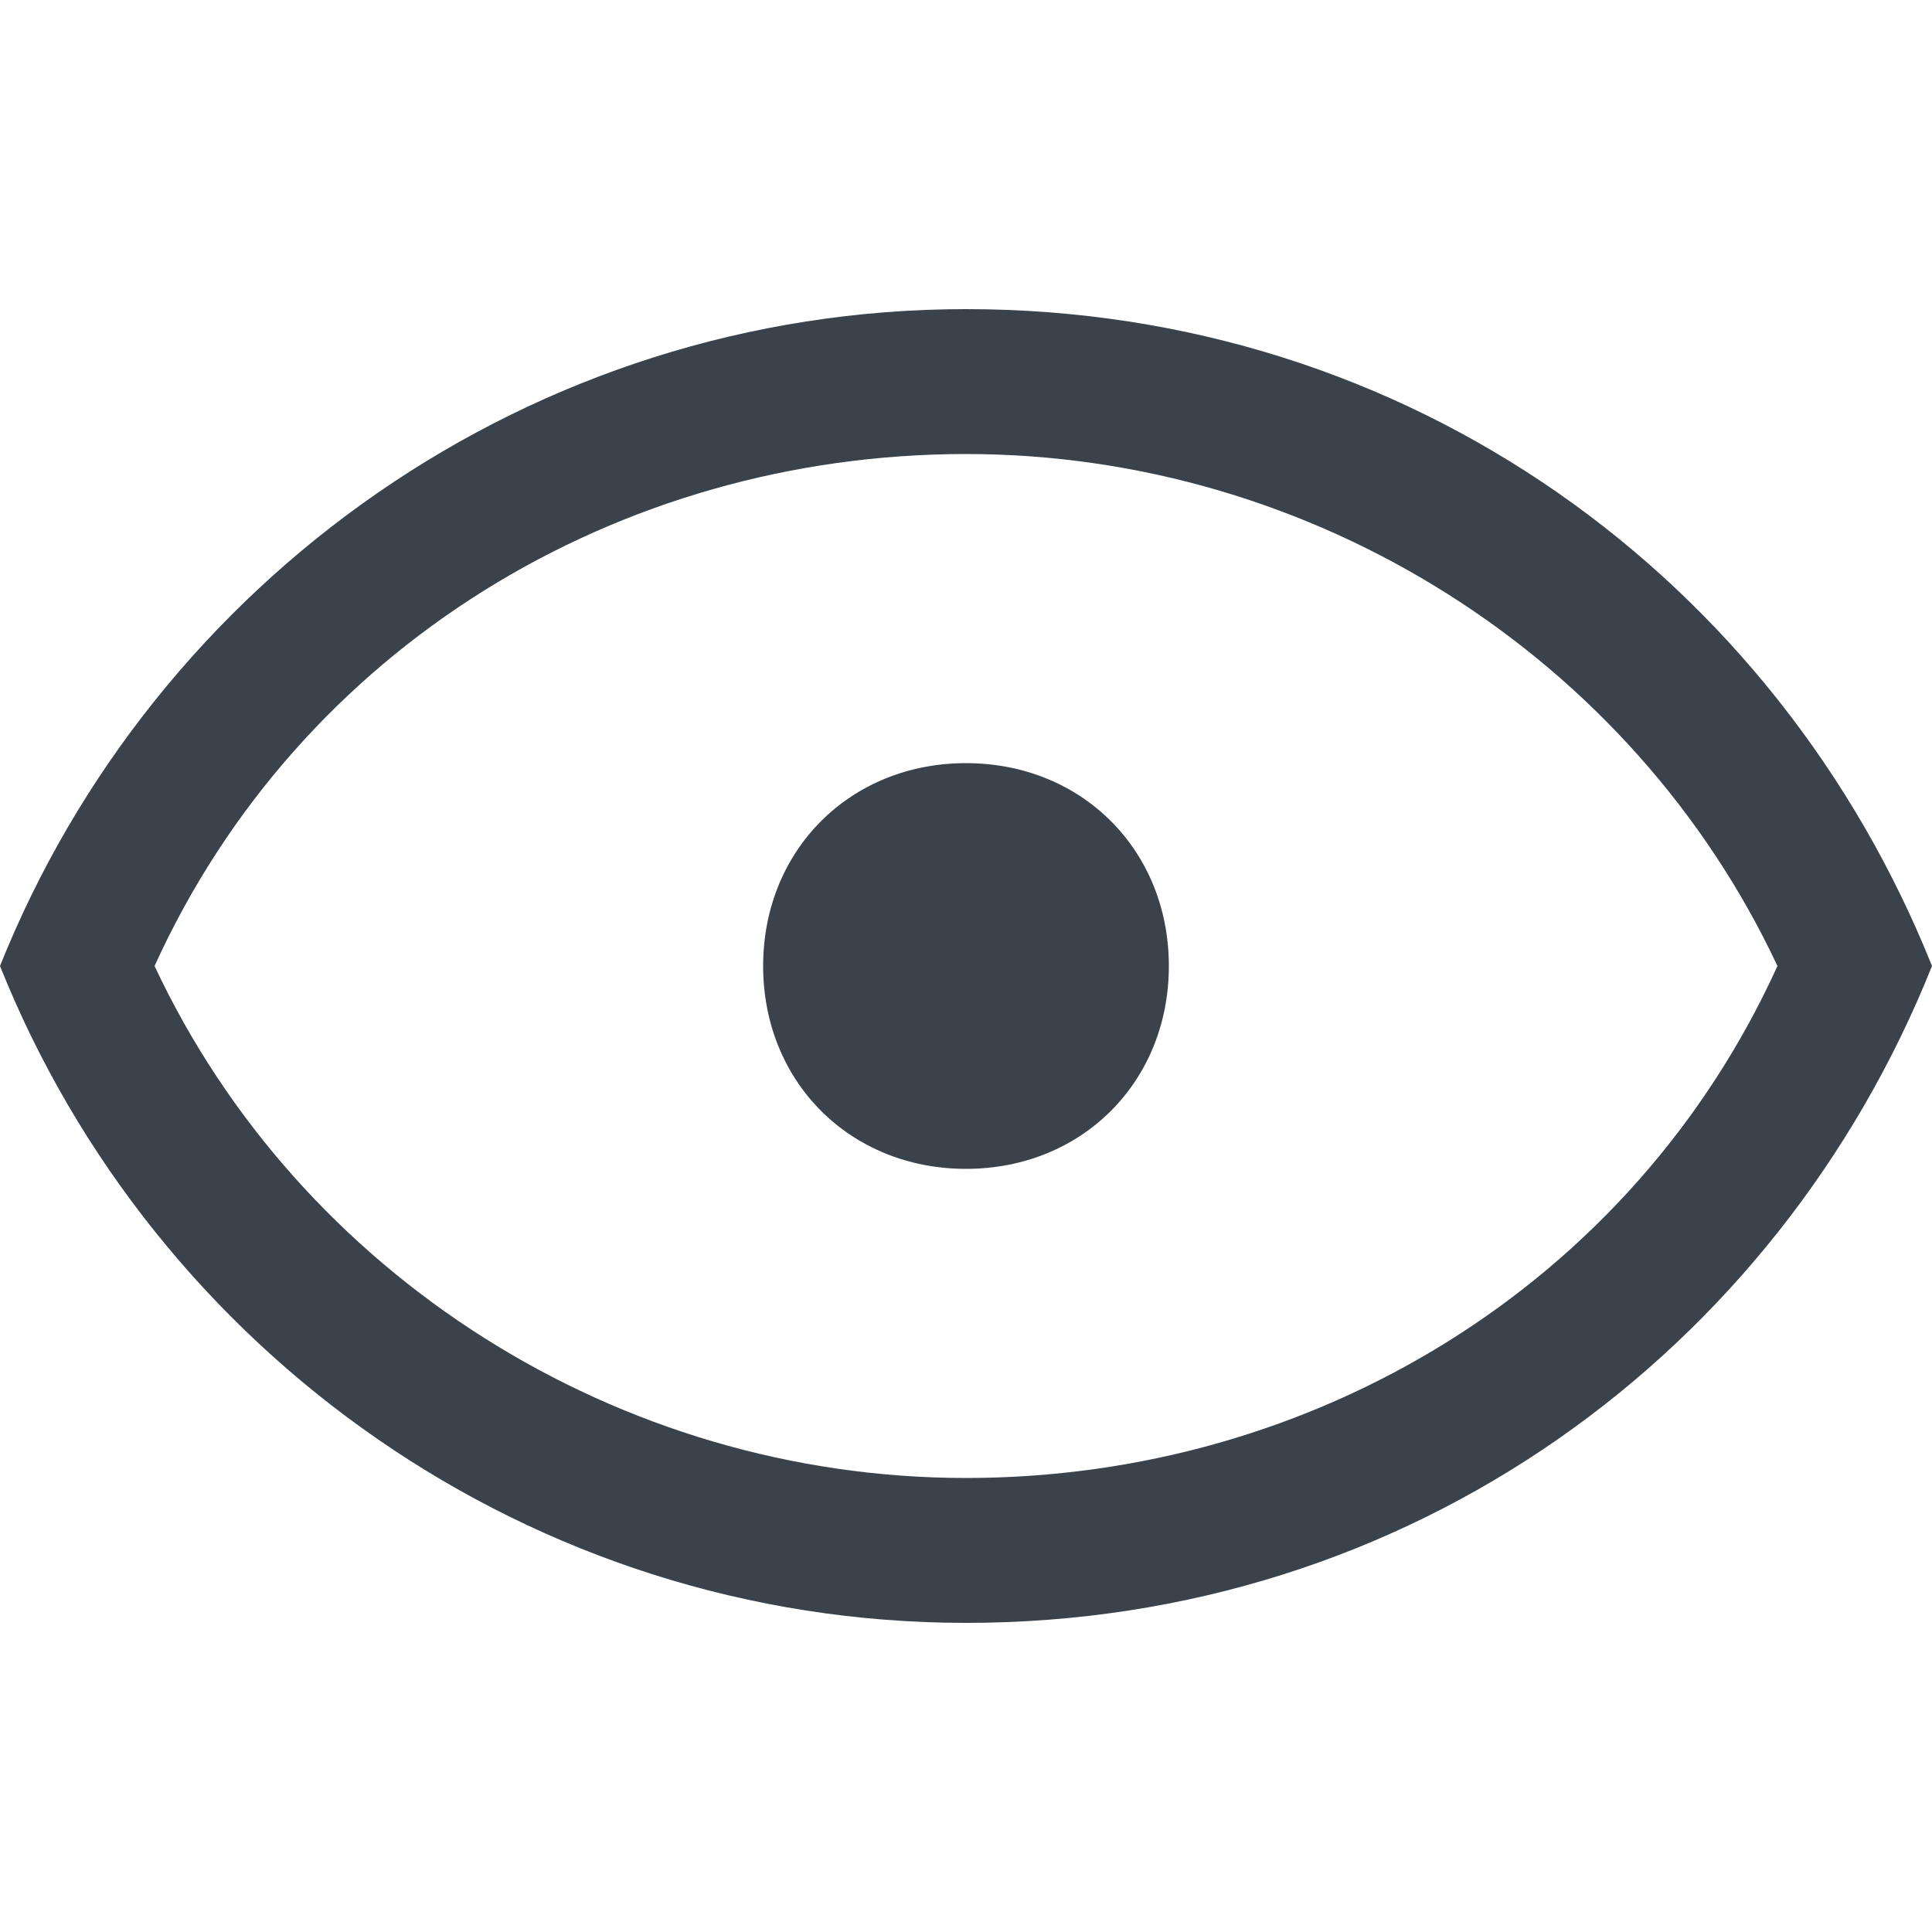
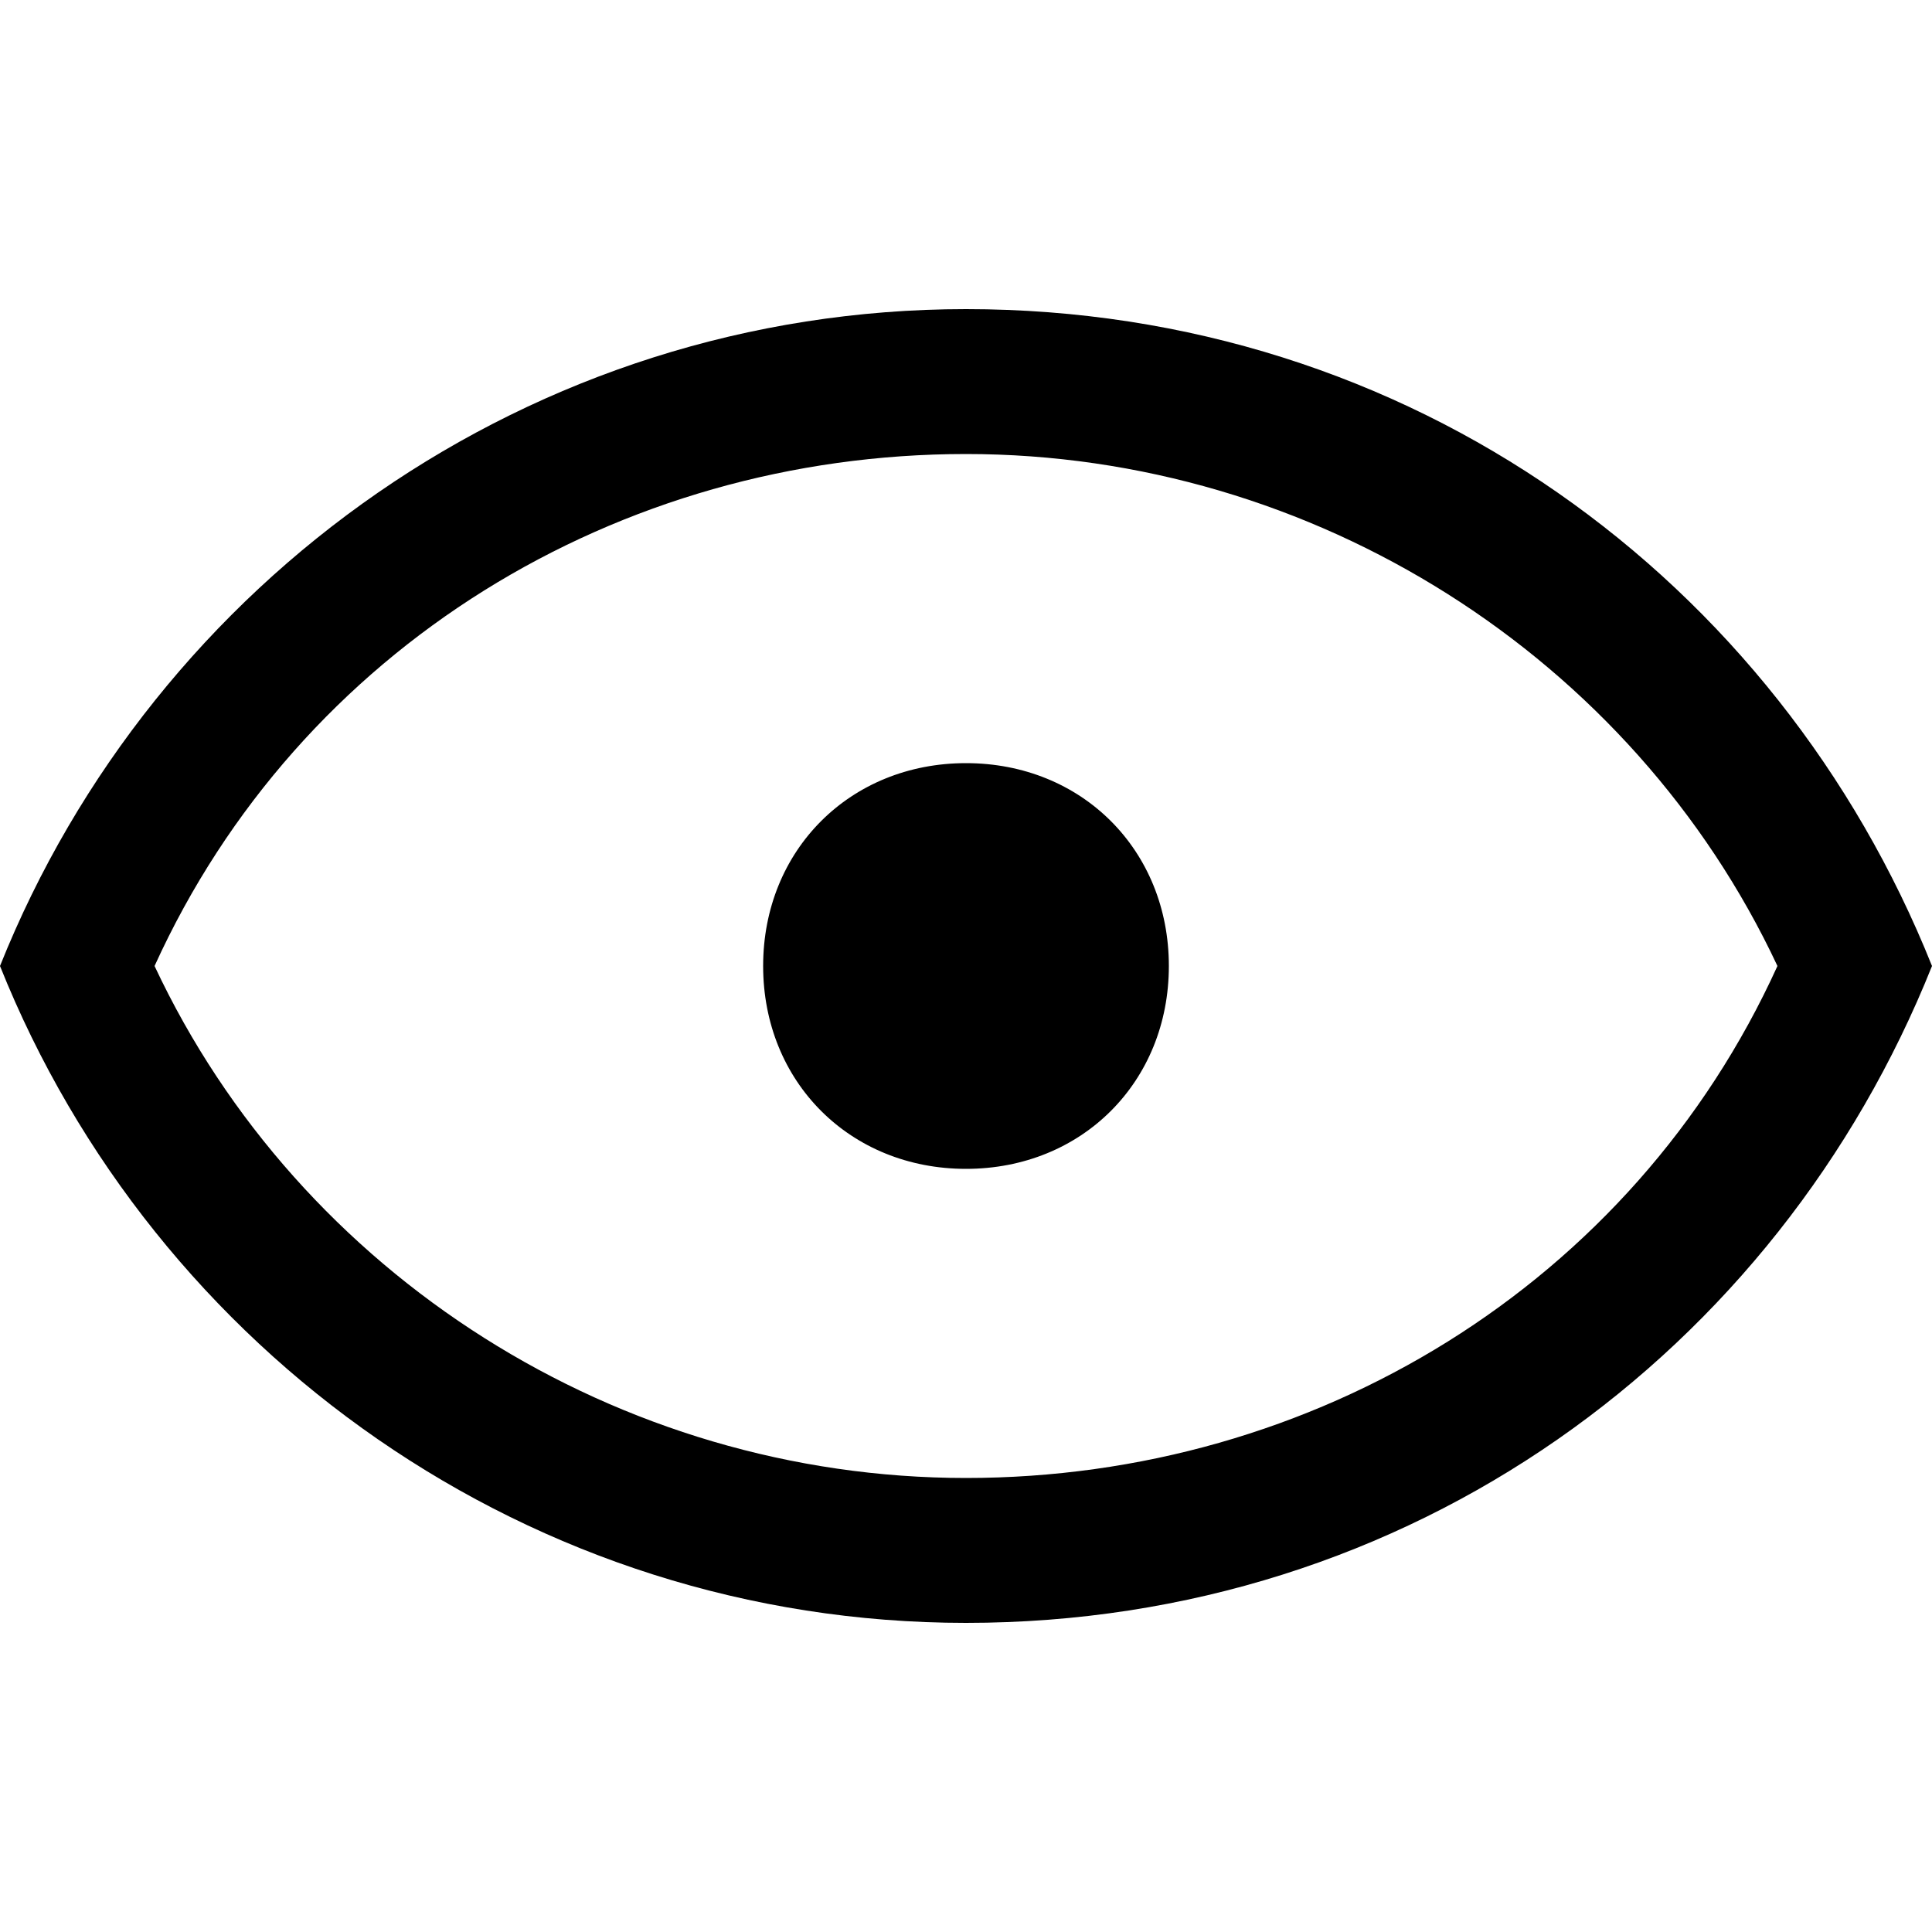
<svg xmlns="http://www.w3.org/2000/svg" version="1.1" id="Calque_1" x="0px" y="0px" viewBox="0 0 20 20" style="enable-background:new 0 0 20 20;" xml:space="preserve">
-   <style type="text/css">
- 	.st0{fill:#3A434C;}
- </style>
  <g id="openedEye" transform="translate(-6, -6)">
-     <path id="Fill-3" class="st0" d="M16,21.3c-3.6,0-6.9-2.1-8.4-5.3c1.5-3.3,4.8-5.3,8.4-5.3   s6.9,2.1,8.4,5.3C22.9,19.3,19.6,21.3,16,21.3 M16,9.2C11.5,9.2,7.6,12,6,16c1.6,4,5.5,6.8,10,6.8c4.6,0,8.4-2.8,10-6.8   C24.4,12,20.6,9.2,16,9.2 M16,13.9c-1.2,0-2.1,0.9-2.1,2.1c0,1.2,0.9,2.1,2.1,2.1c1.2,0,2.1-0.9,2.1-2.1   C18.1,14.8,17.2,13.9,16,13.9" />
+     <path id="Fill-3" d="M16,21.3c-3.6,0-6.9-2.1-8.4-5.3c1.5-3.3,4.8-5.3,8.4-5.3   s6.9,2.1,8.4,5.3C22.9,19.3,19.6,21.3,16,21.3 M16,9.2C11.5,9.2,7.6,12,6,16c1.6,4,5.5,6.8,10,6.8c4.6,0,8.4-2.8,10-6.8   C24.4,12,20.6,9.2,16,9.2 M16,13.9c-1.2,0-2.1,0.9-2.1,2.1c0,1.2,0.9,2.1,2.1,2.1c1.2,0,2.1-0.9,2.1-2.1   C18.1,14.8,17.2,13.9,16,13.9" />
  </g>
</svg>
